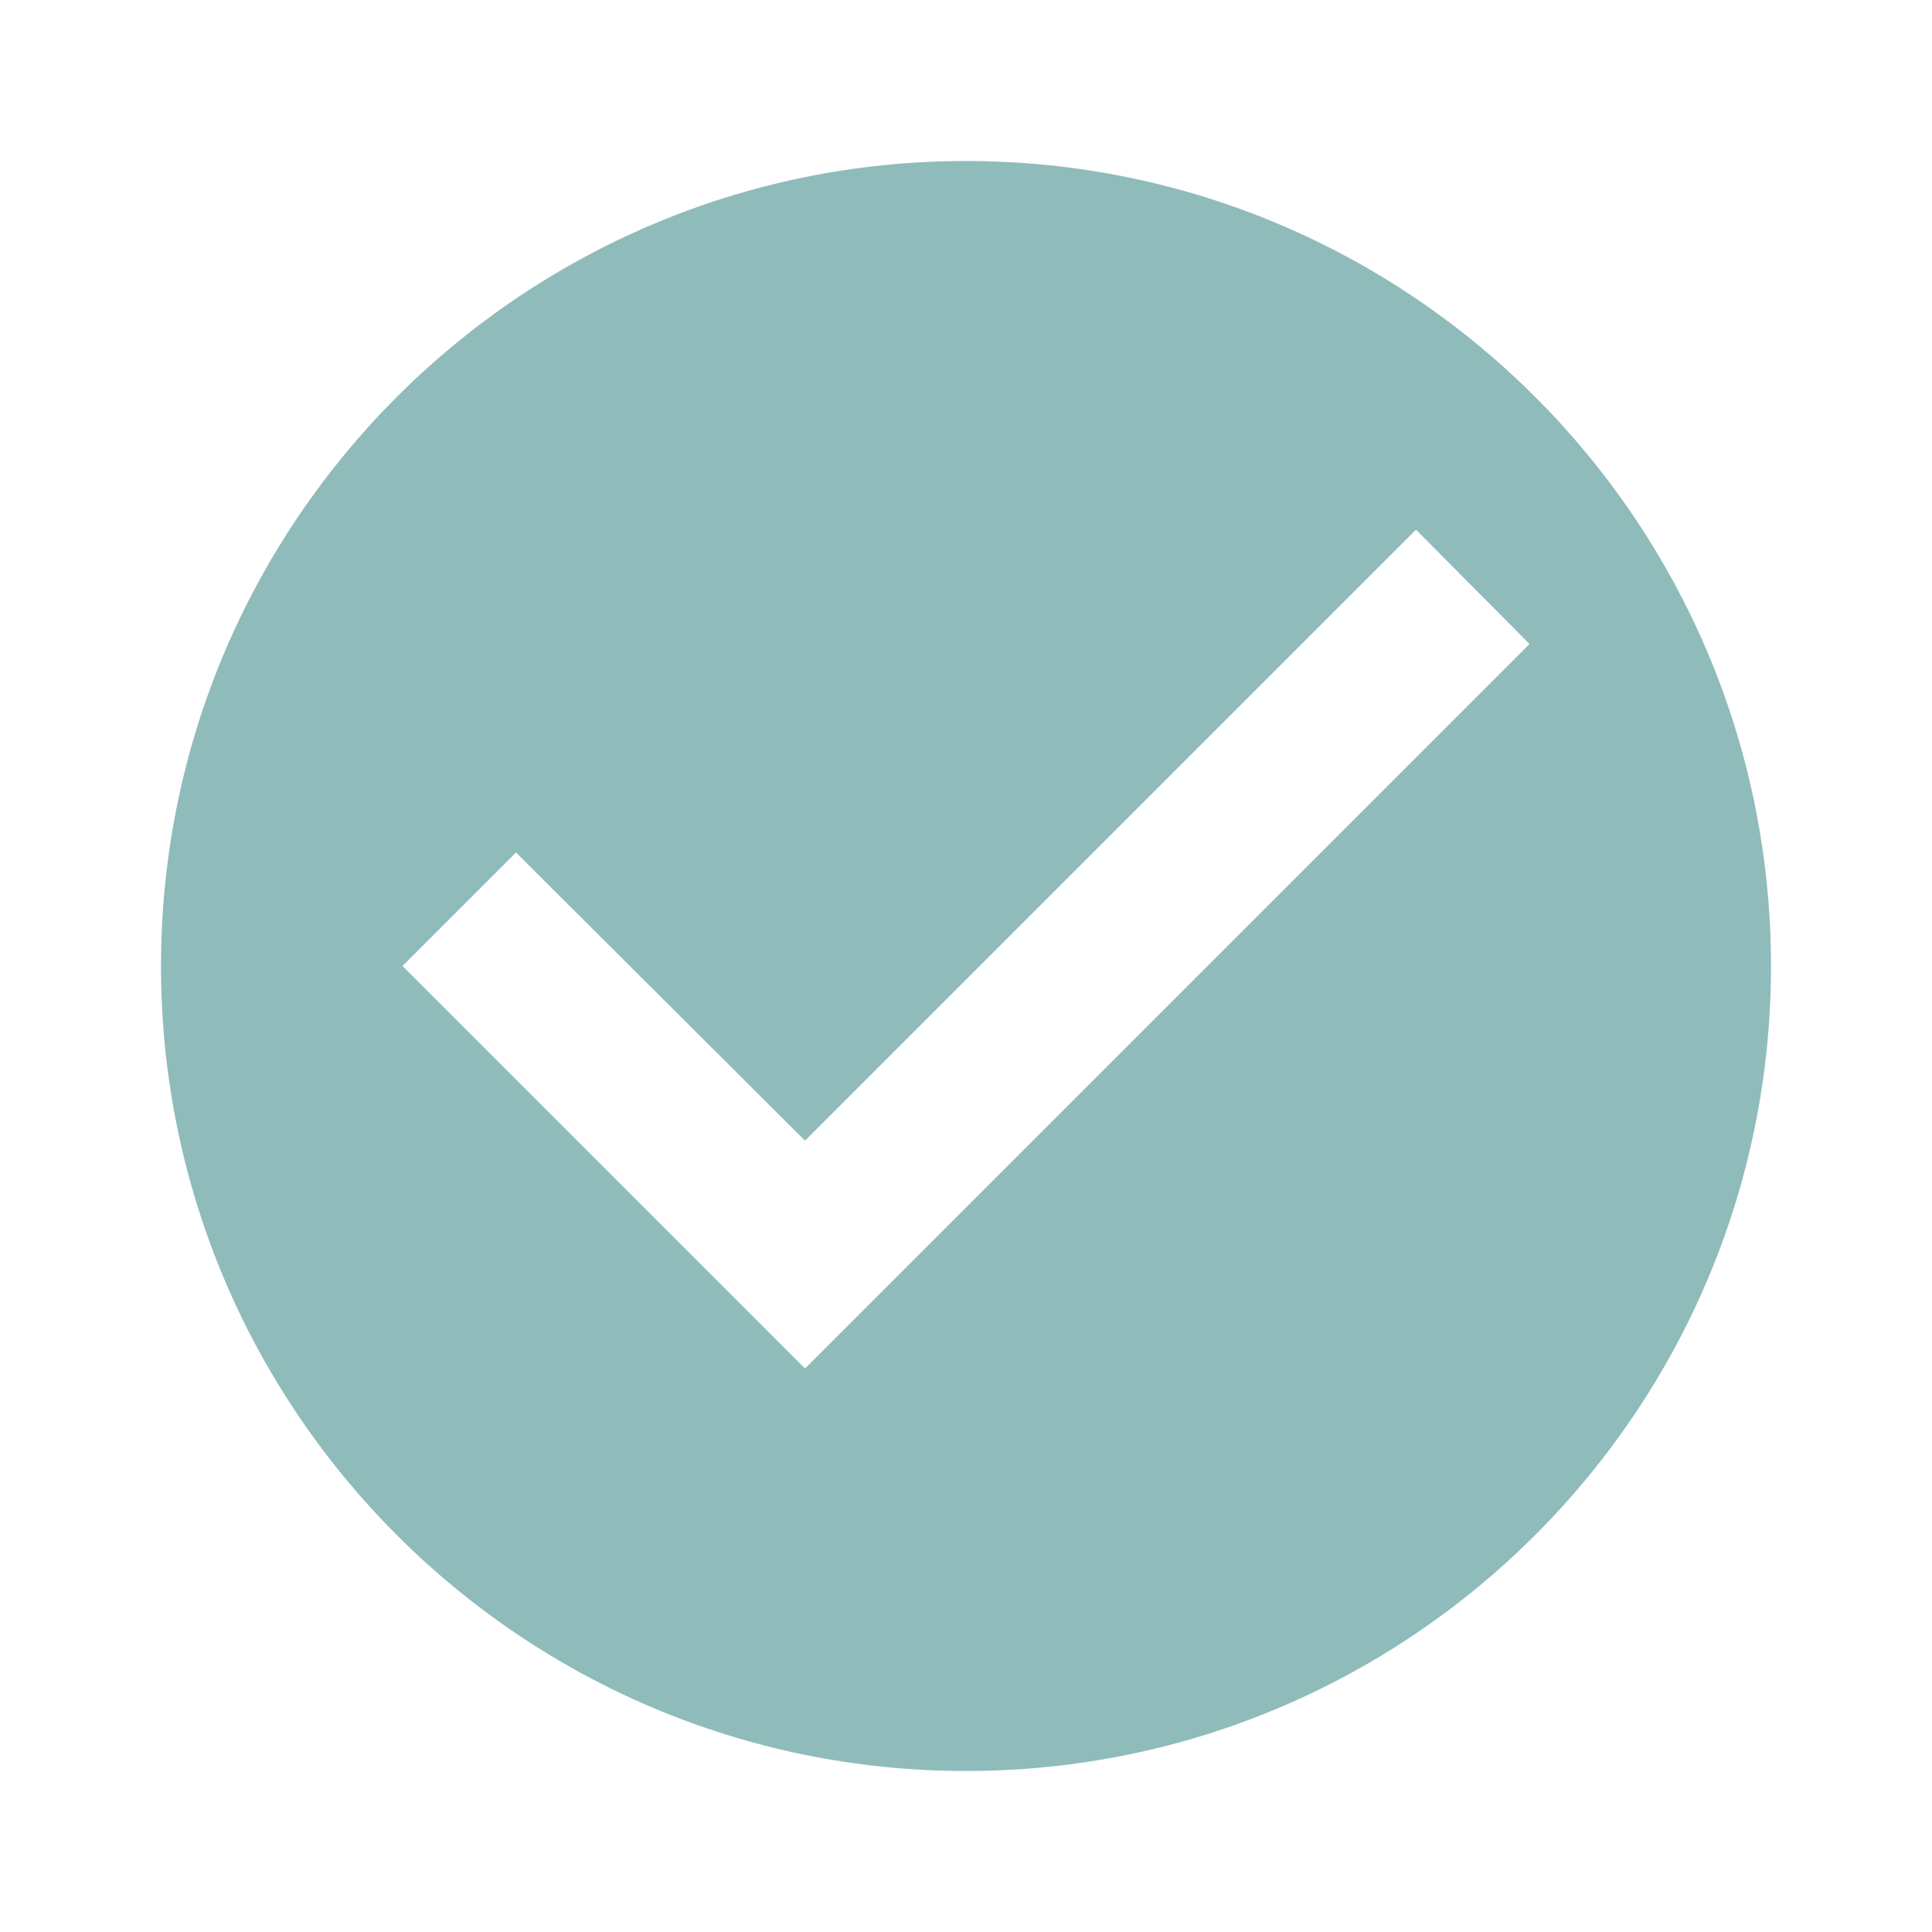
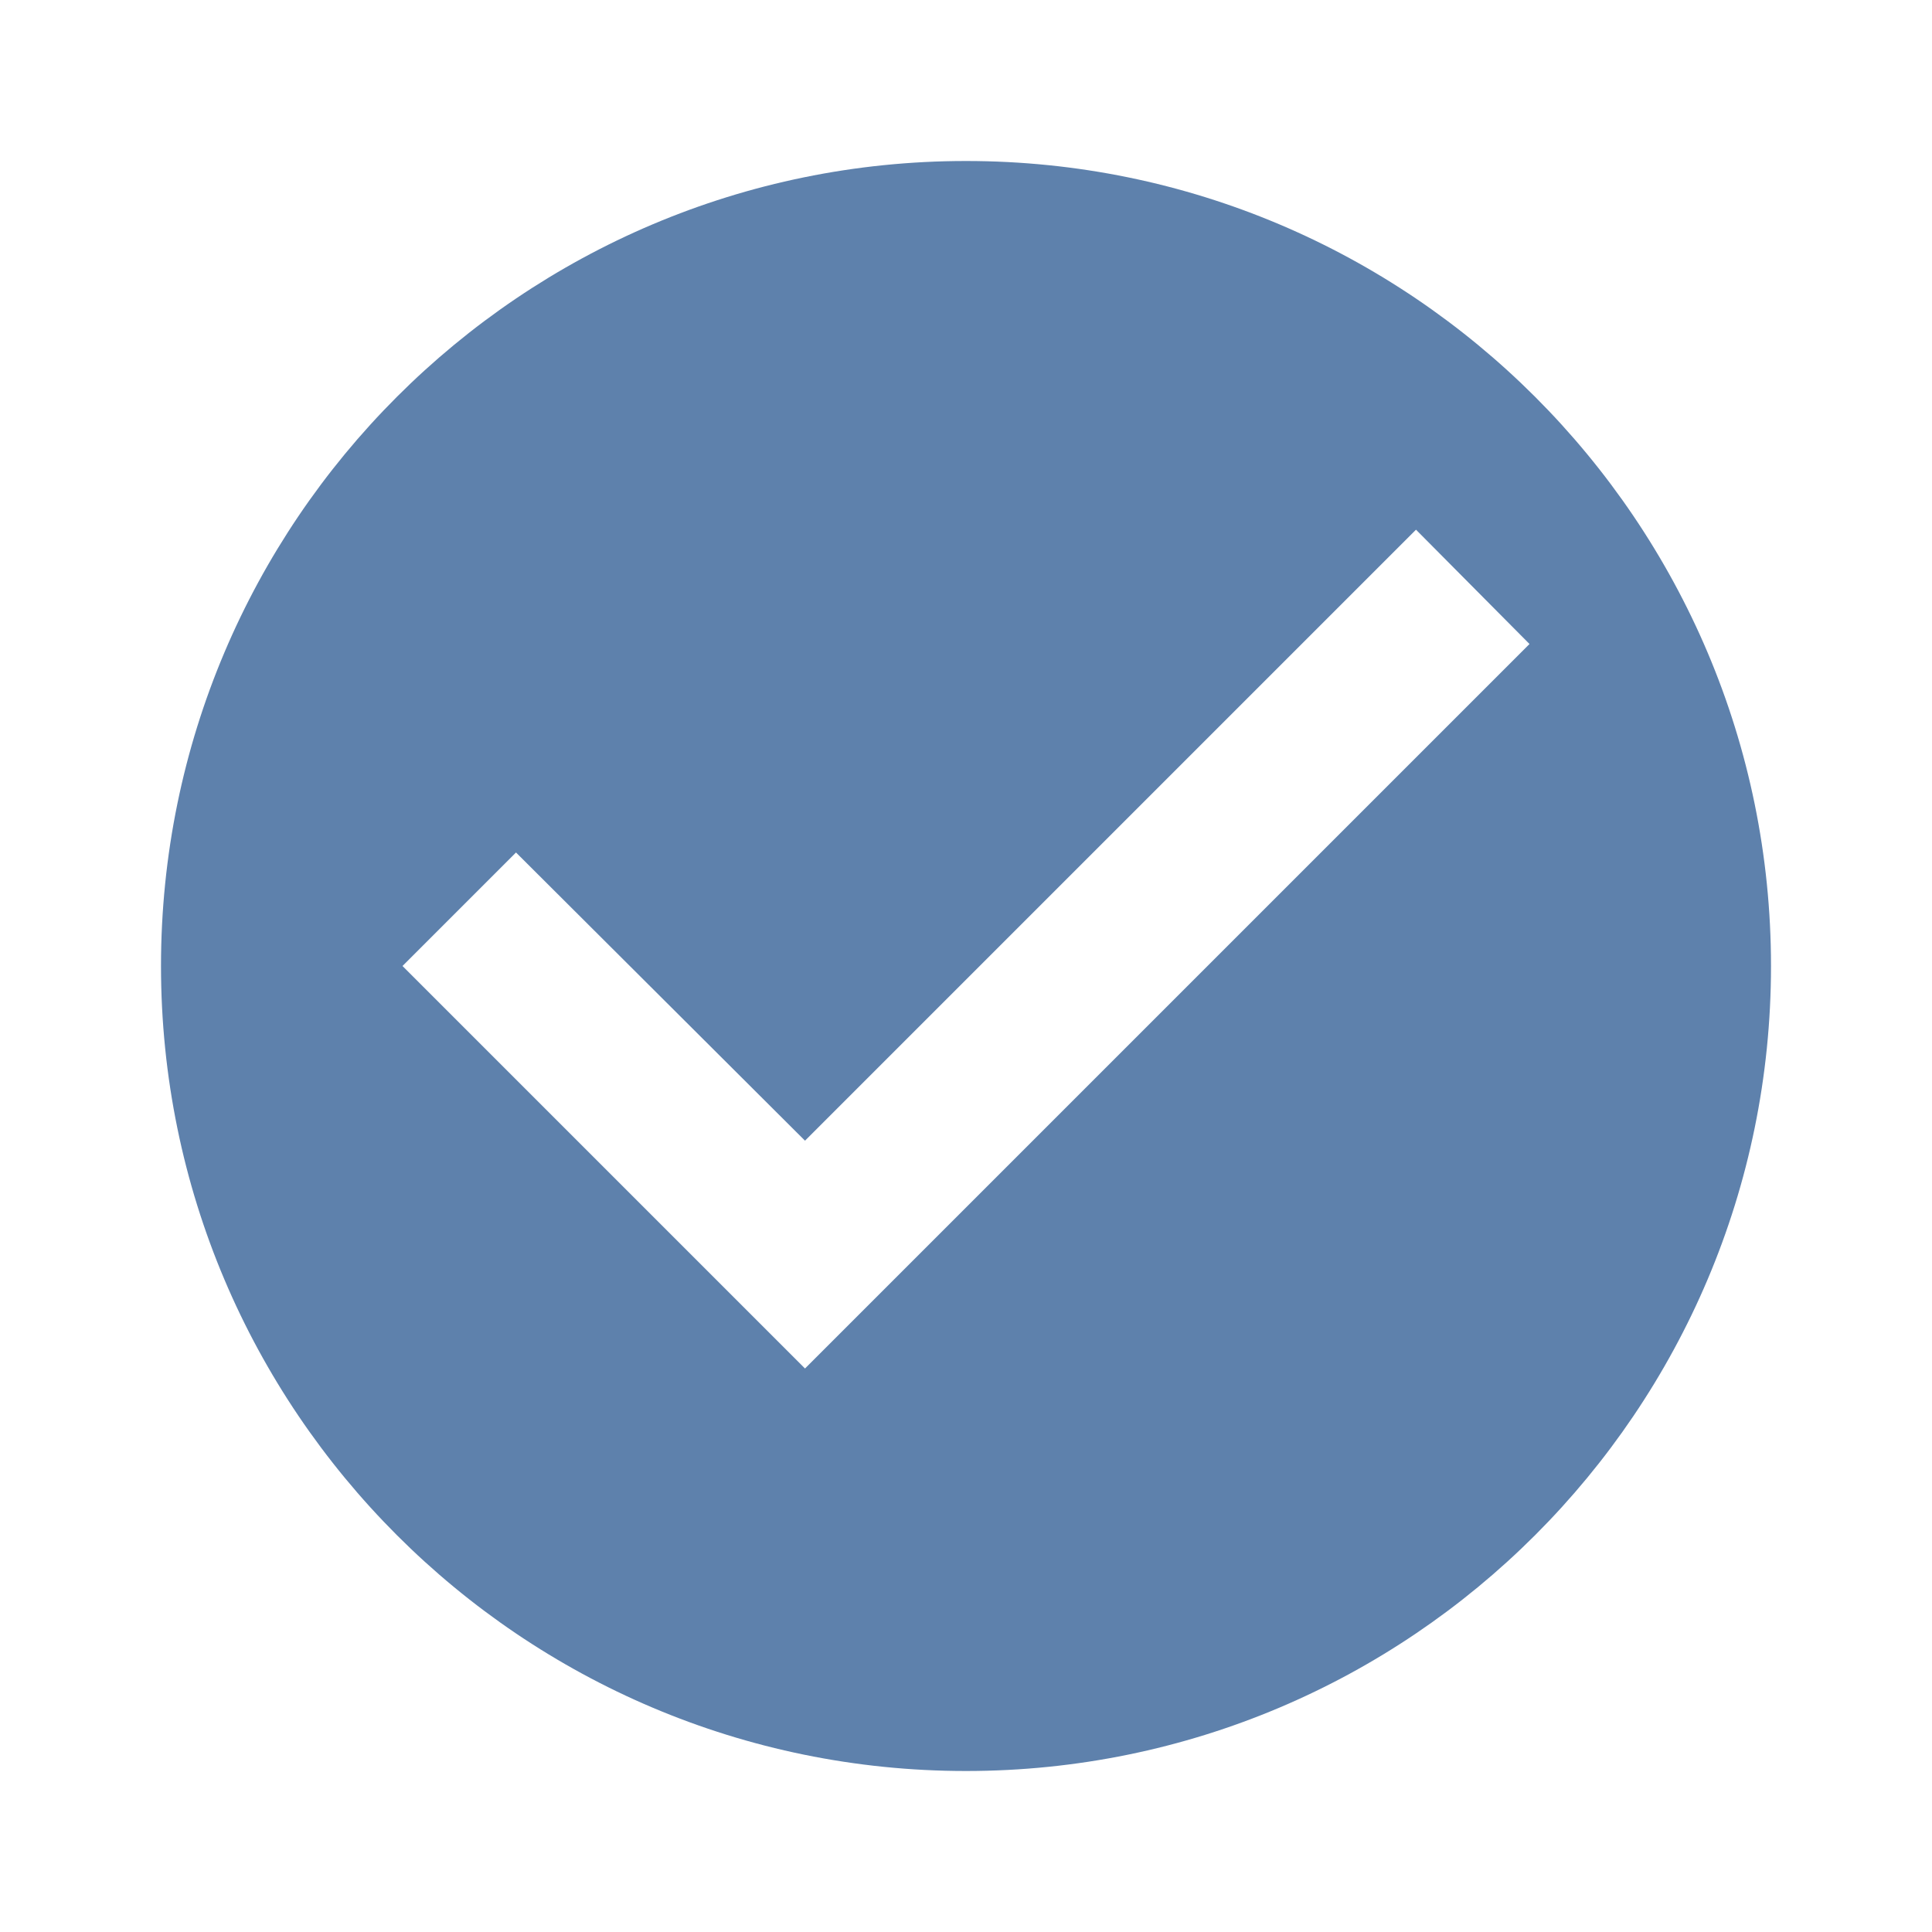
<svg xmlns="http://www.w3.org/2000/svg" width="24" height="24" version="1.1" viewBox="0 0 24 24">
-   <path d="m12 2c-5.52 0-10 4.48-10 10s4.48 10 10 10 10-4.48 10-10-4.48-10-10-10zm5.59 4.58 1.41 1.42-9 9-5-5 1.41-1.41 3.59 3.58z" fill="#8fbcbb" />
+   <path d="m12 2c-5.52 0-10 4.48-10 10s4.48 10 10 10 10-4.48 10-10-4.48-10-10-10zm5.59 4.58 1.41 1.42-9 9-5-5 1.41-1.41 3.59 3.58z" fill="#5e81ac" />
</svg>
